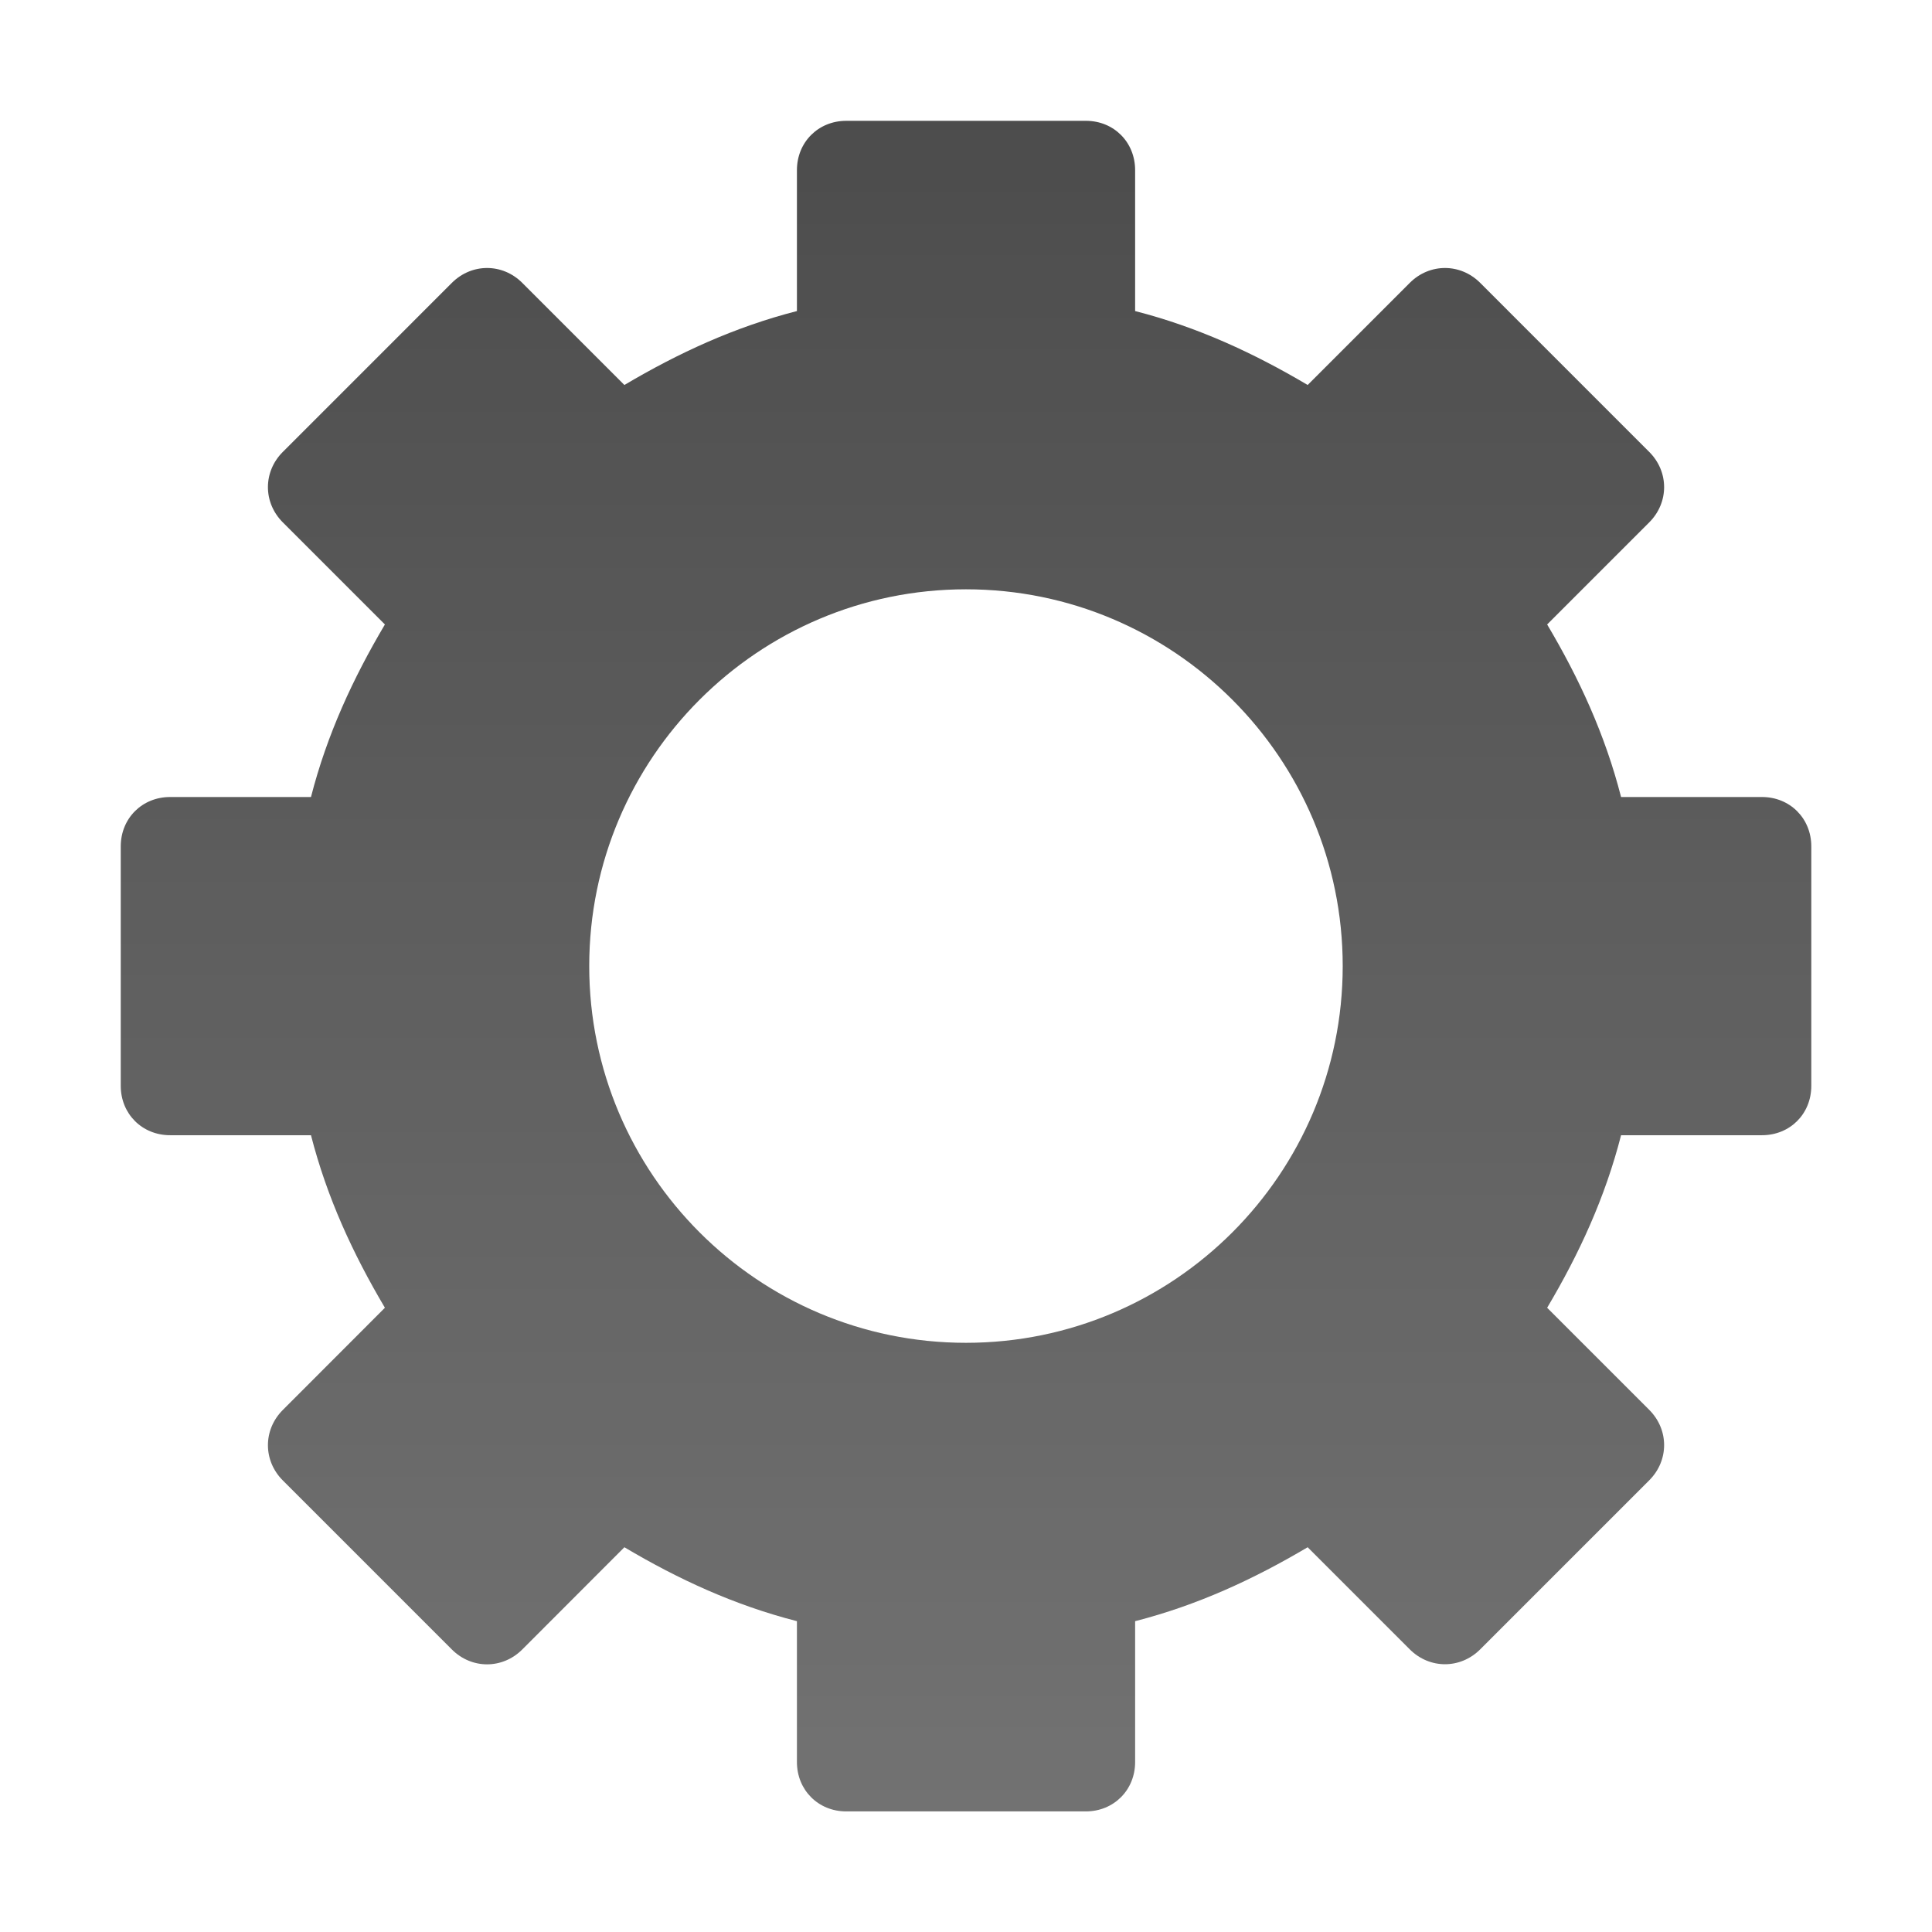
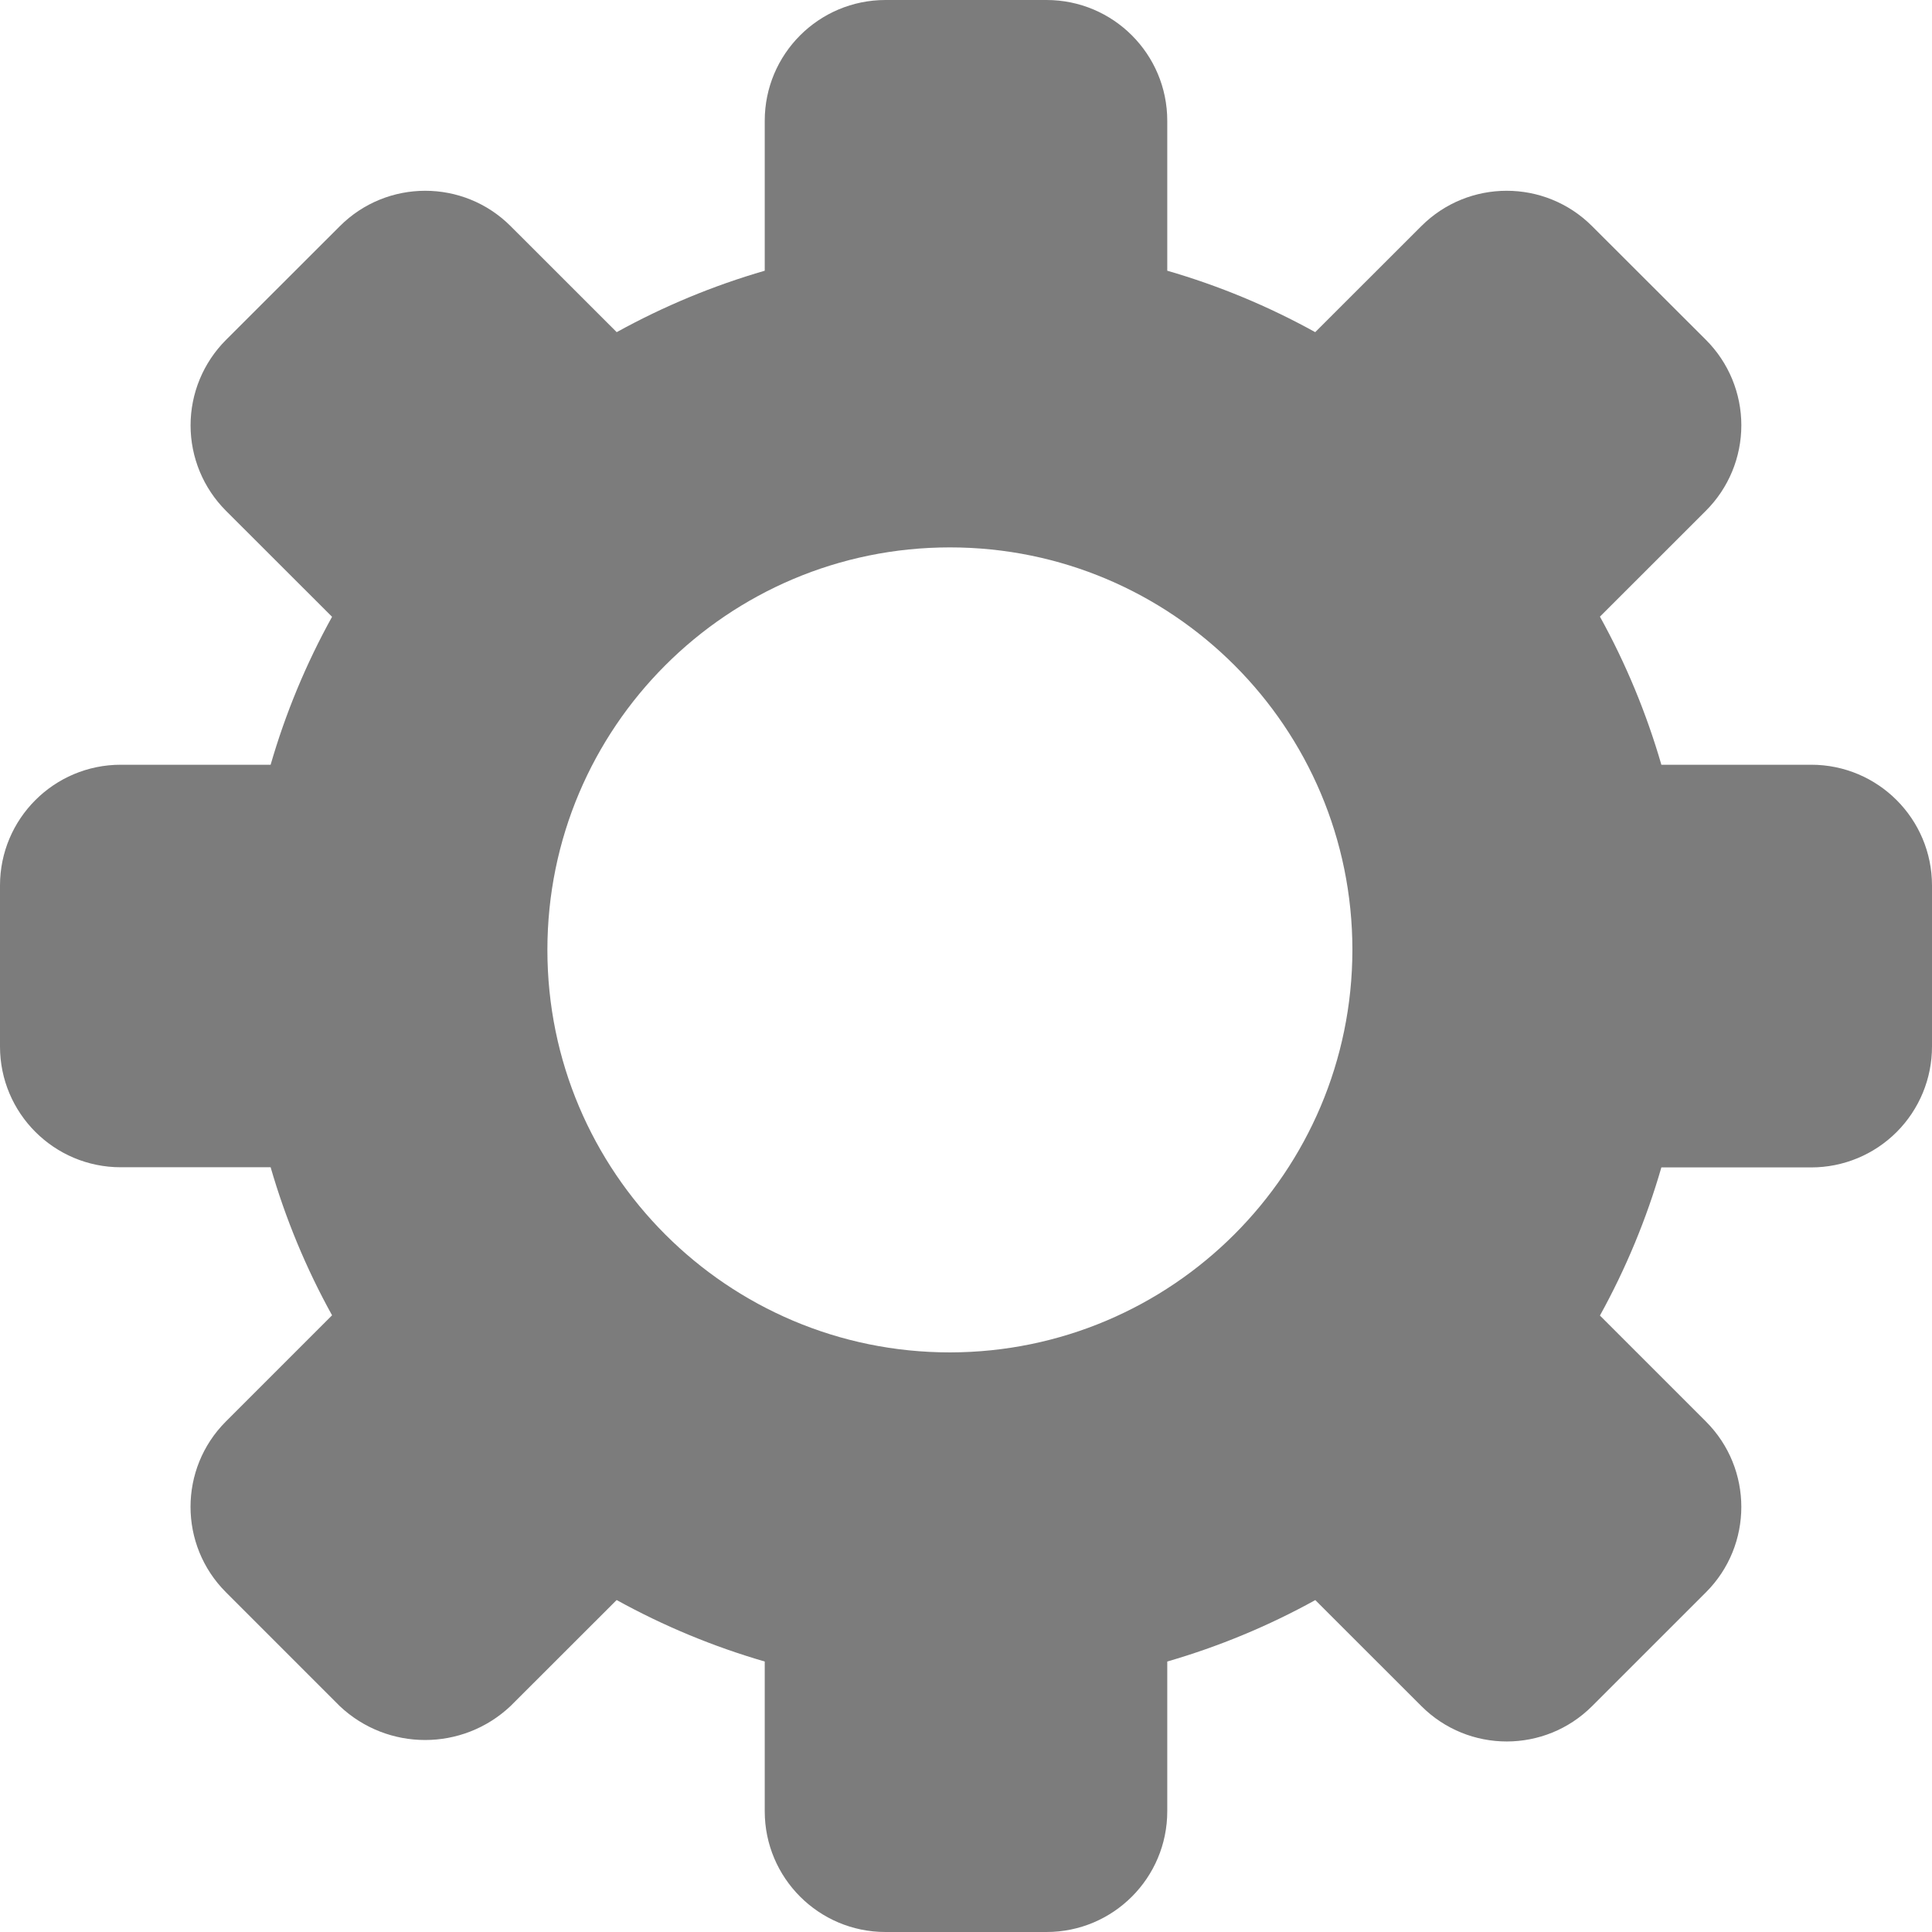
- <svg xmlns="http://www.w3.org/2000/svg" xmlns:xlink="http://www.w3.org/1999/xlink" height="64" width="64" version="1.0">
-   <defs>
-     <linearGradient id="d" x1="7.224" xlink:href="#a" gradientUnits="userSpaceOnUse" x2="7.224" y1=".019" y2="15.035" />
-     <linearGradient id="a">
-       <stop offset="0" />
-       <stop stop-color="#363636" offset="1" />
-     </linearGradient>
-     <linearGradient id="e" x1="7.493" xlink:href="#a" gradientUnits="userSpaceOnUse" x2="7.493" y1=".004" y2="14.998" />
-   </defs>
-   <g opacity=".7" fill="url(#d)" transform="matrix(3.7332 0 0 3.7333 2.1334 3.7931)">
-     <path fill="url(#e)" d="m6.938 0.056c-0.248 0-0.438 0.189-0.438 0.438v1.25c-0.554 0.142-1.051 0.372-1.531 0.656l-0.906-0.906c-0.176-0.176-0.449-0.176-0.625 0l-1.5 1.5c-0.176 0.176-0.176 0.449 0 0.625l0.906 0.906c-0.284 0.48-0.514 0.977-0.656 1.531h-1.25c-0.248 0-0.438 0.189-0.438 0.438v2.125c1e-8 0.248 0.189 0.438 0.438 0.438h1.25c0.142 0.554 0.372 1.051 0.656 1.531l-0.906 0.907c-0.176 0.176-0.176 0.449 0 0.625l1.5 1.5c0.176 0.176 0.449 0.176 0.625 0l0.906-0.907c0.48 0.285 0.977 0.514 1.531 0.656v1.25c1e-7 0.248 0.189 0.438 0.438 0.438h2.125c0.248 0 0.438-0.189 0.438-0.438v-1.25c0.554-0.142 1.051-0.372 1.531-0.656l0.906 0.906c0.176 0.176 0.449 0.176 0.625 0l1.5-1.5c0.176-0.176 0.176-0.449 0-0.625l-0.906-0.906c0.285-0.48 0.514-0.977 0.656-1.531h1.25c0.249 0 0.438-0.189 0.438-0.438v-2.125c0-0.248-0.189-0.438-0.438-0.438h-1.25c-0.142-0.554-0.371-1.051-0.656-1.531l0.906-0.906c0.176-0.176 0.176-0.449 0-0.625l-1.5-1.5c-0.176-0.176-0.449-0.176-0.625 0l-0.906 0.906c-0.48-0.284-0.977-0.514-1.531-0.656v-1.25c0-0.249-0.189-0.438-0.437-0.438zm1.062 4.157c1.845 0 3.343 1.498 3.343 3.343 0 1.845-1.498 3.343-3.343 3.343-1.845 0-3.343-1.498-3.343-3.343s1.498-3.343 3.343-3.343z" display="block" />
+ <svg xmlns="http://www.w3.org/2000/svg" width="64px" height="64px" viewBox="0 0 64 64" version="1.1">
+   <g id="resources/settings" stroke="none" stroke-width="1" fill="none" fill-rule="evenodd">
+     <path d="M60,25.333 L55.035,25.333 C54.541,23.627 53.859,21.981 53,20.427 L56.512,16.917 C57.263,16.167 57.684,15.149 57.684,14.088 C57.684,13.027 57.263,12.009 56.512,11.259 L52.739,7.491 C51.177,5.929 48.645,5.929 47.083,7.491 L43.568,11.003 C42.015,10.143 40.371,9.461 38.667,8.968 L38.667,4 C38.667,1.791 36.876,0 34.667,0 L29.333,0 C27.124,0 25.333,1.791 25.333,4 L25.333,8.968 C23.628,9.462 21.983,10.145 20.429,11.003 L16.915,7.491 C15.353,5.929 12.821,5.929 11.259,7.491 L7.485,11.261 C6.735,12.012 6.313,13.029 6.313,14.091 C6.313,15.152 6.735,16.17 7.485,16.92 L11,20.432 C10.14,21.984 9.458,23.628 8.965,25.333 L4,25.333 C1.791,25.333 0,27.124 0,29.333 L0,34.667 C0,36.876 1.791,38.667 4,38.667 L8.965,38.667 C9.458,40.372 10.14,42.017 11,43.571 L7.483,47.088 C5.921,48.65 5.921,51.182 7.483,52.744 L11.253,56.515 C12.841,58.015 15.324,58.015 16.912,56.515 L20.427,53.003 C21.982,53.862 23.627,54.545 25.333,55.04 L25.333,60 C25.333,62.209 27.124,64 29.333,64 L34.667,64 C36.876,64 38.667,62.209 38.667,60 L38.667,55.04 C40.372,54.546 42.017,53.864 43.571,53.005 L47.085,56.517 C48.647,58.079 51.179,58.079 52.741,56.517 L56.512,52.747 C58.074,51.185 58.074,48.653 56.512,47.091 L53,43.579 C53.859,42.024 54.542,40.378 55.035,38.672 L60,38.672 C61.062,38.672 62.08,38.25 62.83,37.499 C63.581,36.747 64.001,35.728 64,34.667 L64,29.333 C64,27.124 62.209,25.333 60,25.333 Z M31.467,44.8 C24.103,44.8 18.133,38.83 18.133,31.467 C18.133,24.103 24.103,18.133 31.467,18.133 C38.83,18.133 44.8,24.103 44.8,31.467 C44.791,38.827 38.827,44.791 31.467,44.8 Z" id="Shape" fill="#7C7C7C" />
  </g>
</svg>
